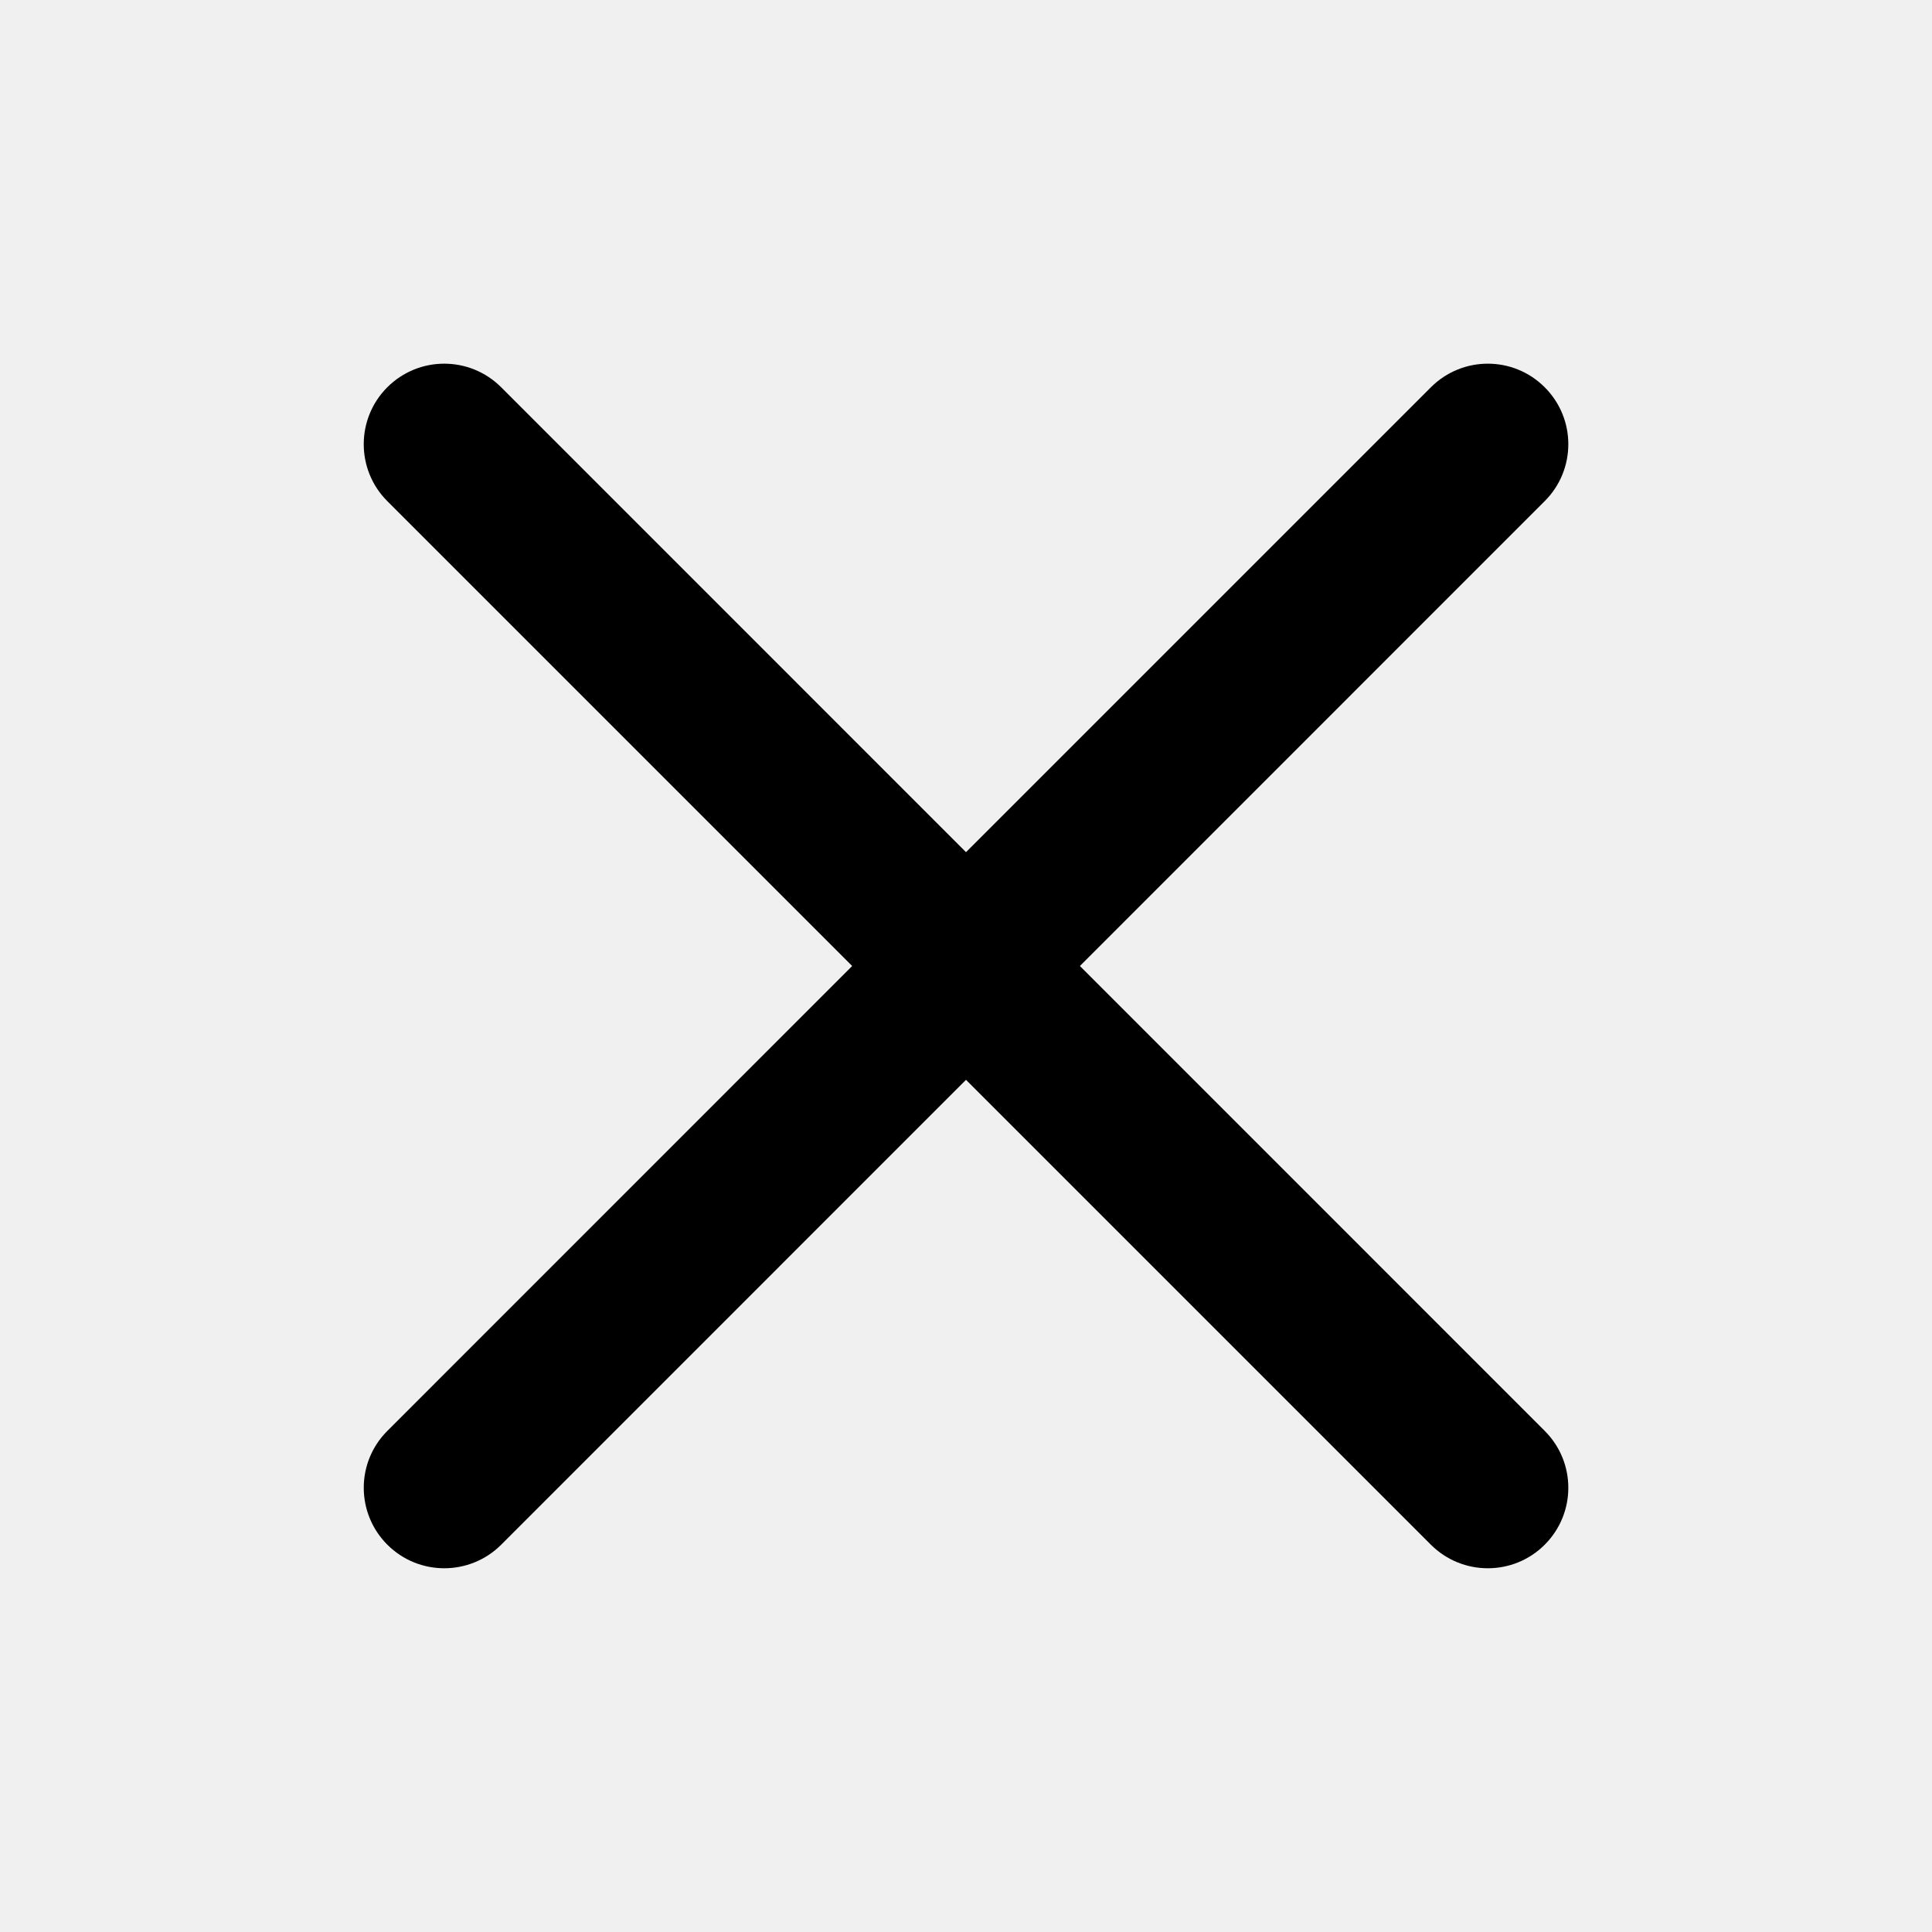
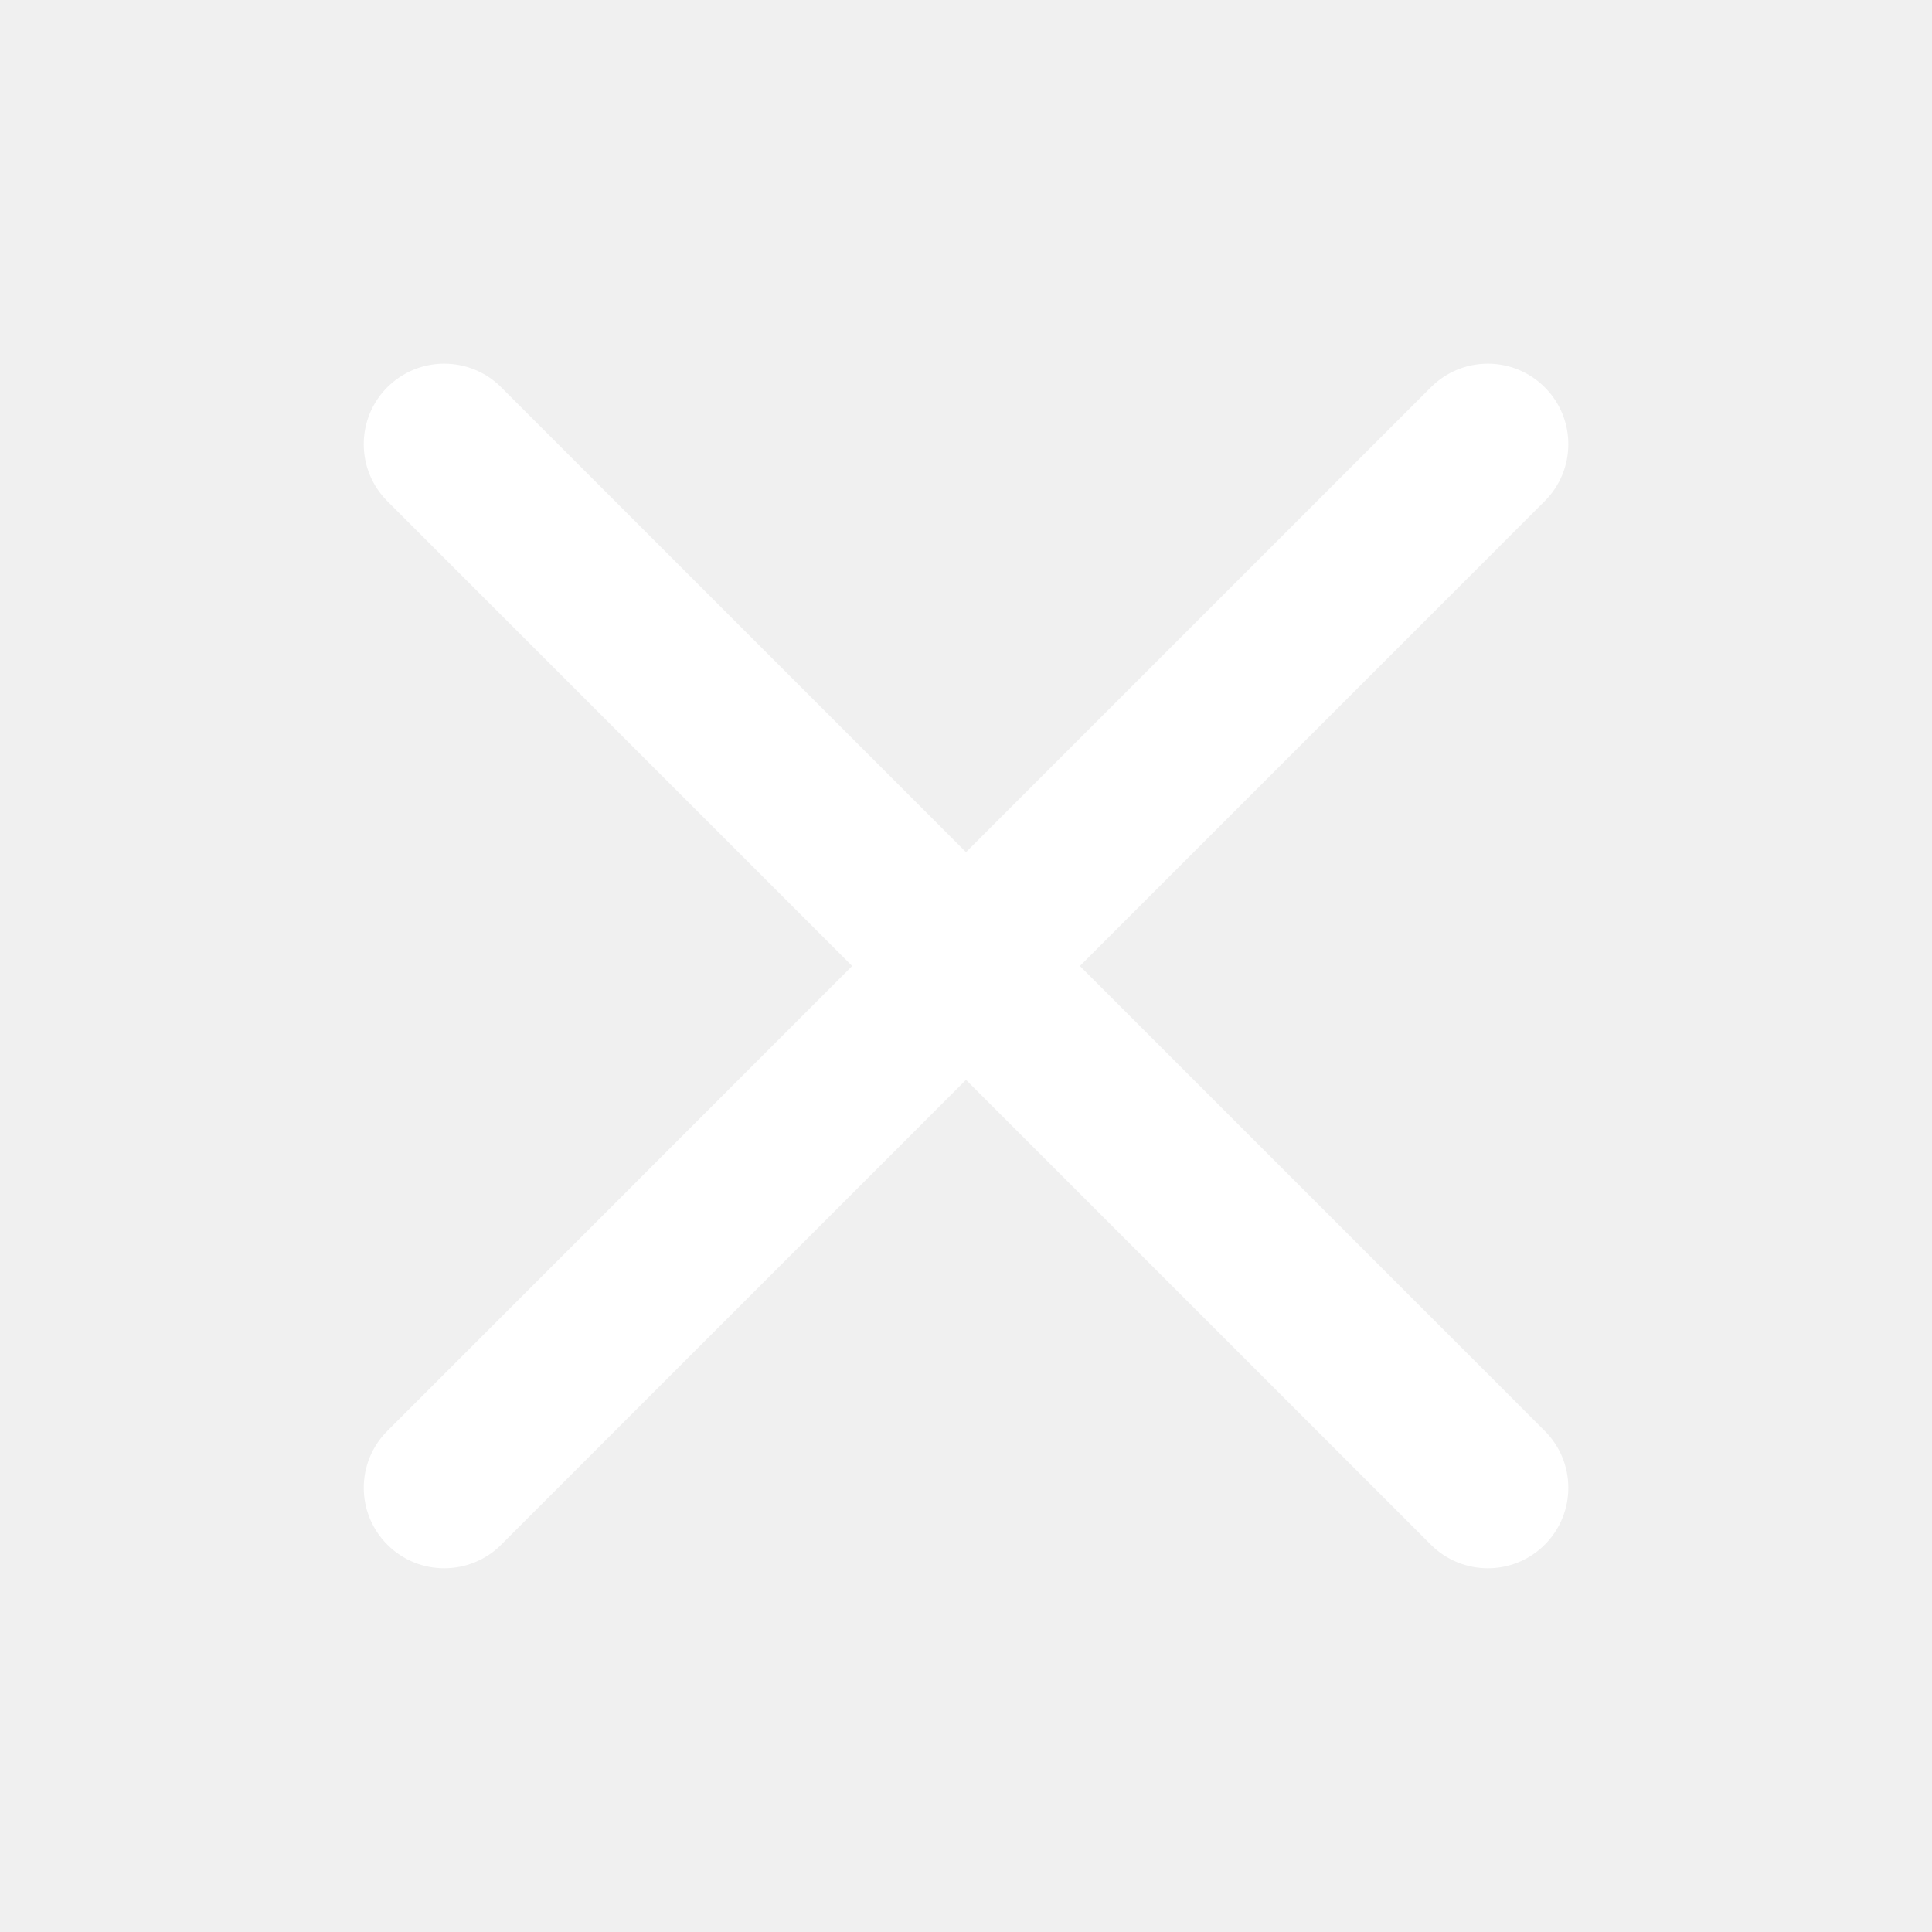
- <svg xmlns="http://www.w3.org/2000/svg" viewBox="0 0 24 24" fill="none">
-   <path d="M6.226 4.811C5.835 4.42 5.202 4.42 4.811 4.811C4.421 5.201 4.421 5.835 4.811 6.225L10.586 12L4.812 17.775C4.421 18.165 4.421 18.798 4.812 19.189C5.202 19.579 5.835 19.579 6.226 19.189L12 13.414L17.775 19.189C18.166 19.579 18.799 19.579 19.189 19.189C19.58 18.798 19.58 18.165 19.189 17.775L13.415 12L19.189 6.225C19.58 5.835 19.58 5.201 19.189 4.811C18.799 4.42 18.166 4.42 17.775 4.811L12 10.586L6.226 4.811Z" fill="black" />
+ <svg xmlns="http://www.w3.org/2000/svg" viewBox="0 0 24 24">
+   <path d="M6.226 4.811C5.835 4.42 5.202 4.42 4.811 4.811C4.421 5.201 4.421 5.835 4.811 6.225L10.586 12L4.812 17.775C4.421 18.165 4.421 18.798 4.812 19.189C5.202 19.579 5.835 19.579 6.226 19.189L12 13.414L17.775 19.189C18.166 19.579 18.799 19.579 19.189 19.189C19.58 18.798 19.58 18.165 19.189 17.775L13.415 12L19.189 6.225C19.58 5.835 19.58 5.201 19.189 4.811C18.799 4.42 18.166 4.42 17.775 4.811L12 10.586L6.226 4.811Z" fill="#fff" />
</svg>
